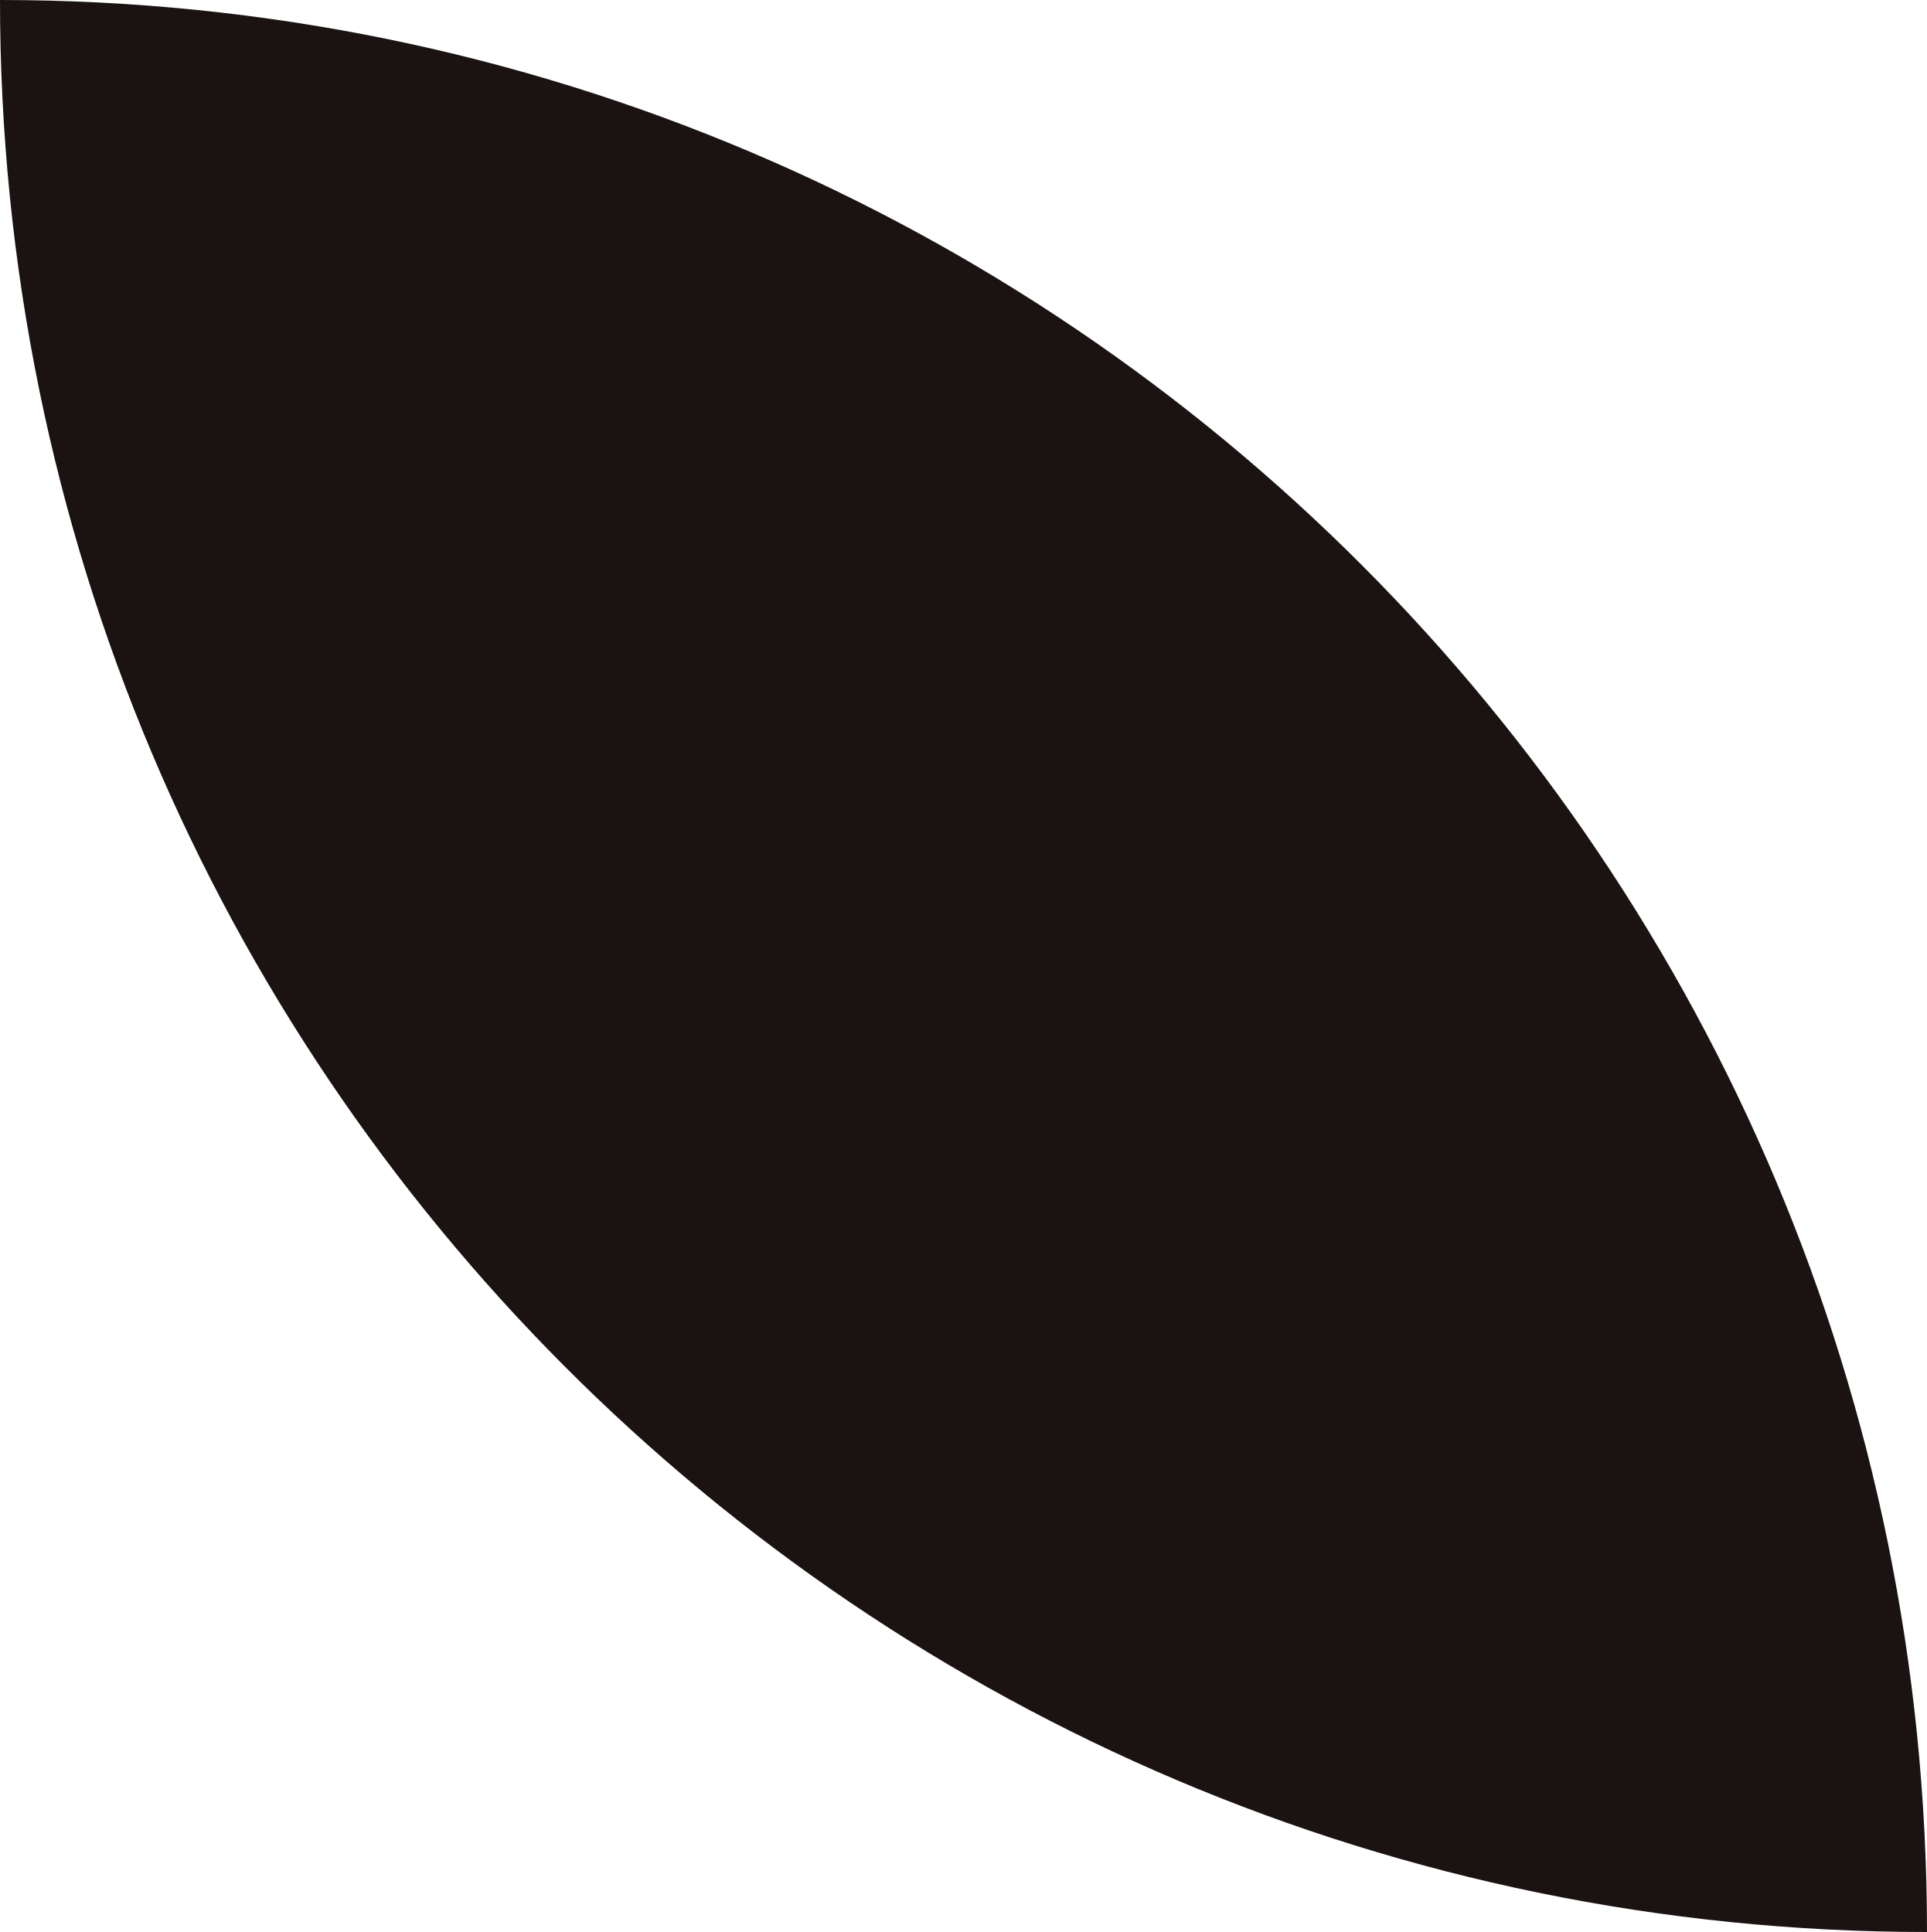
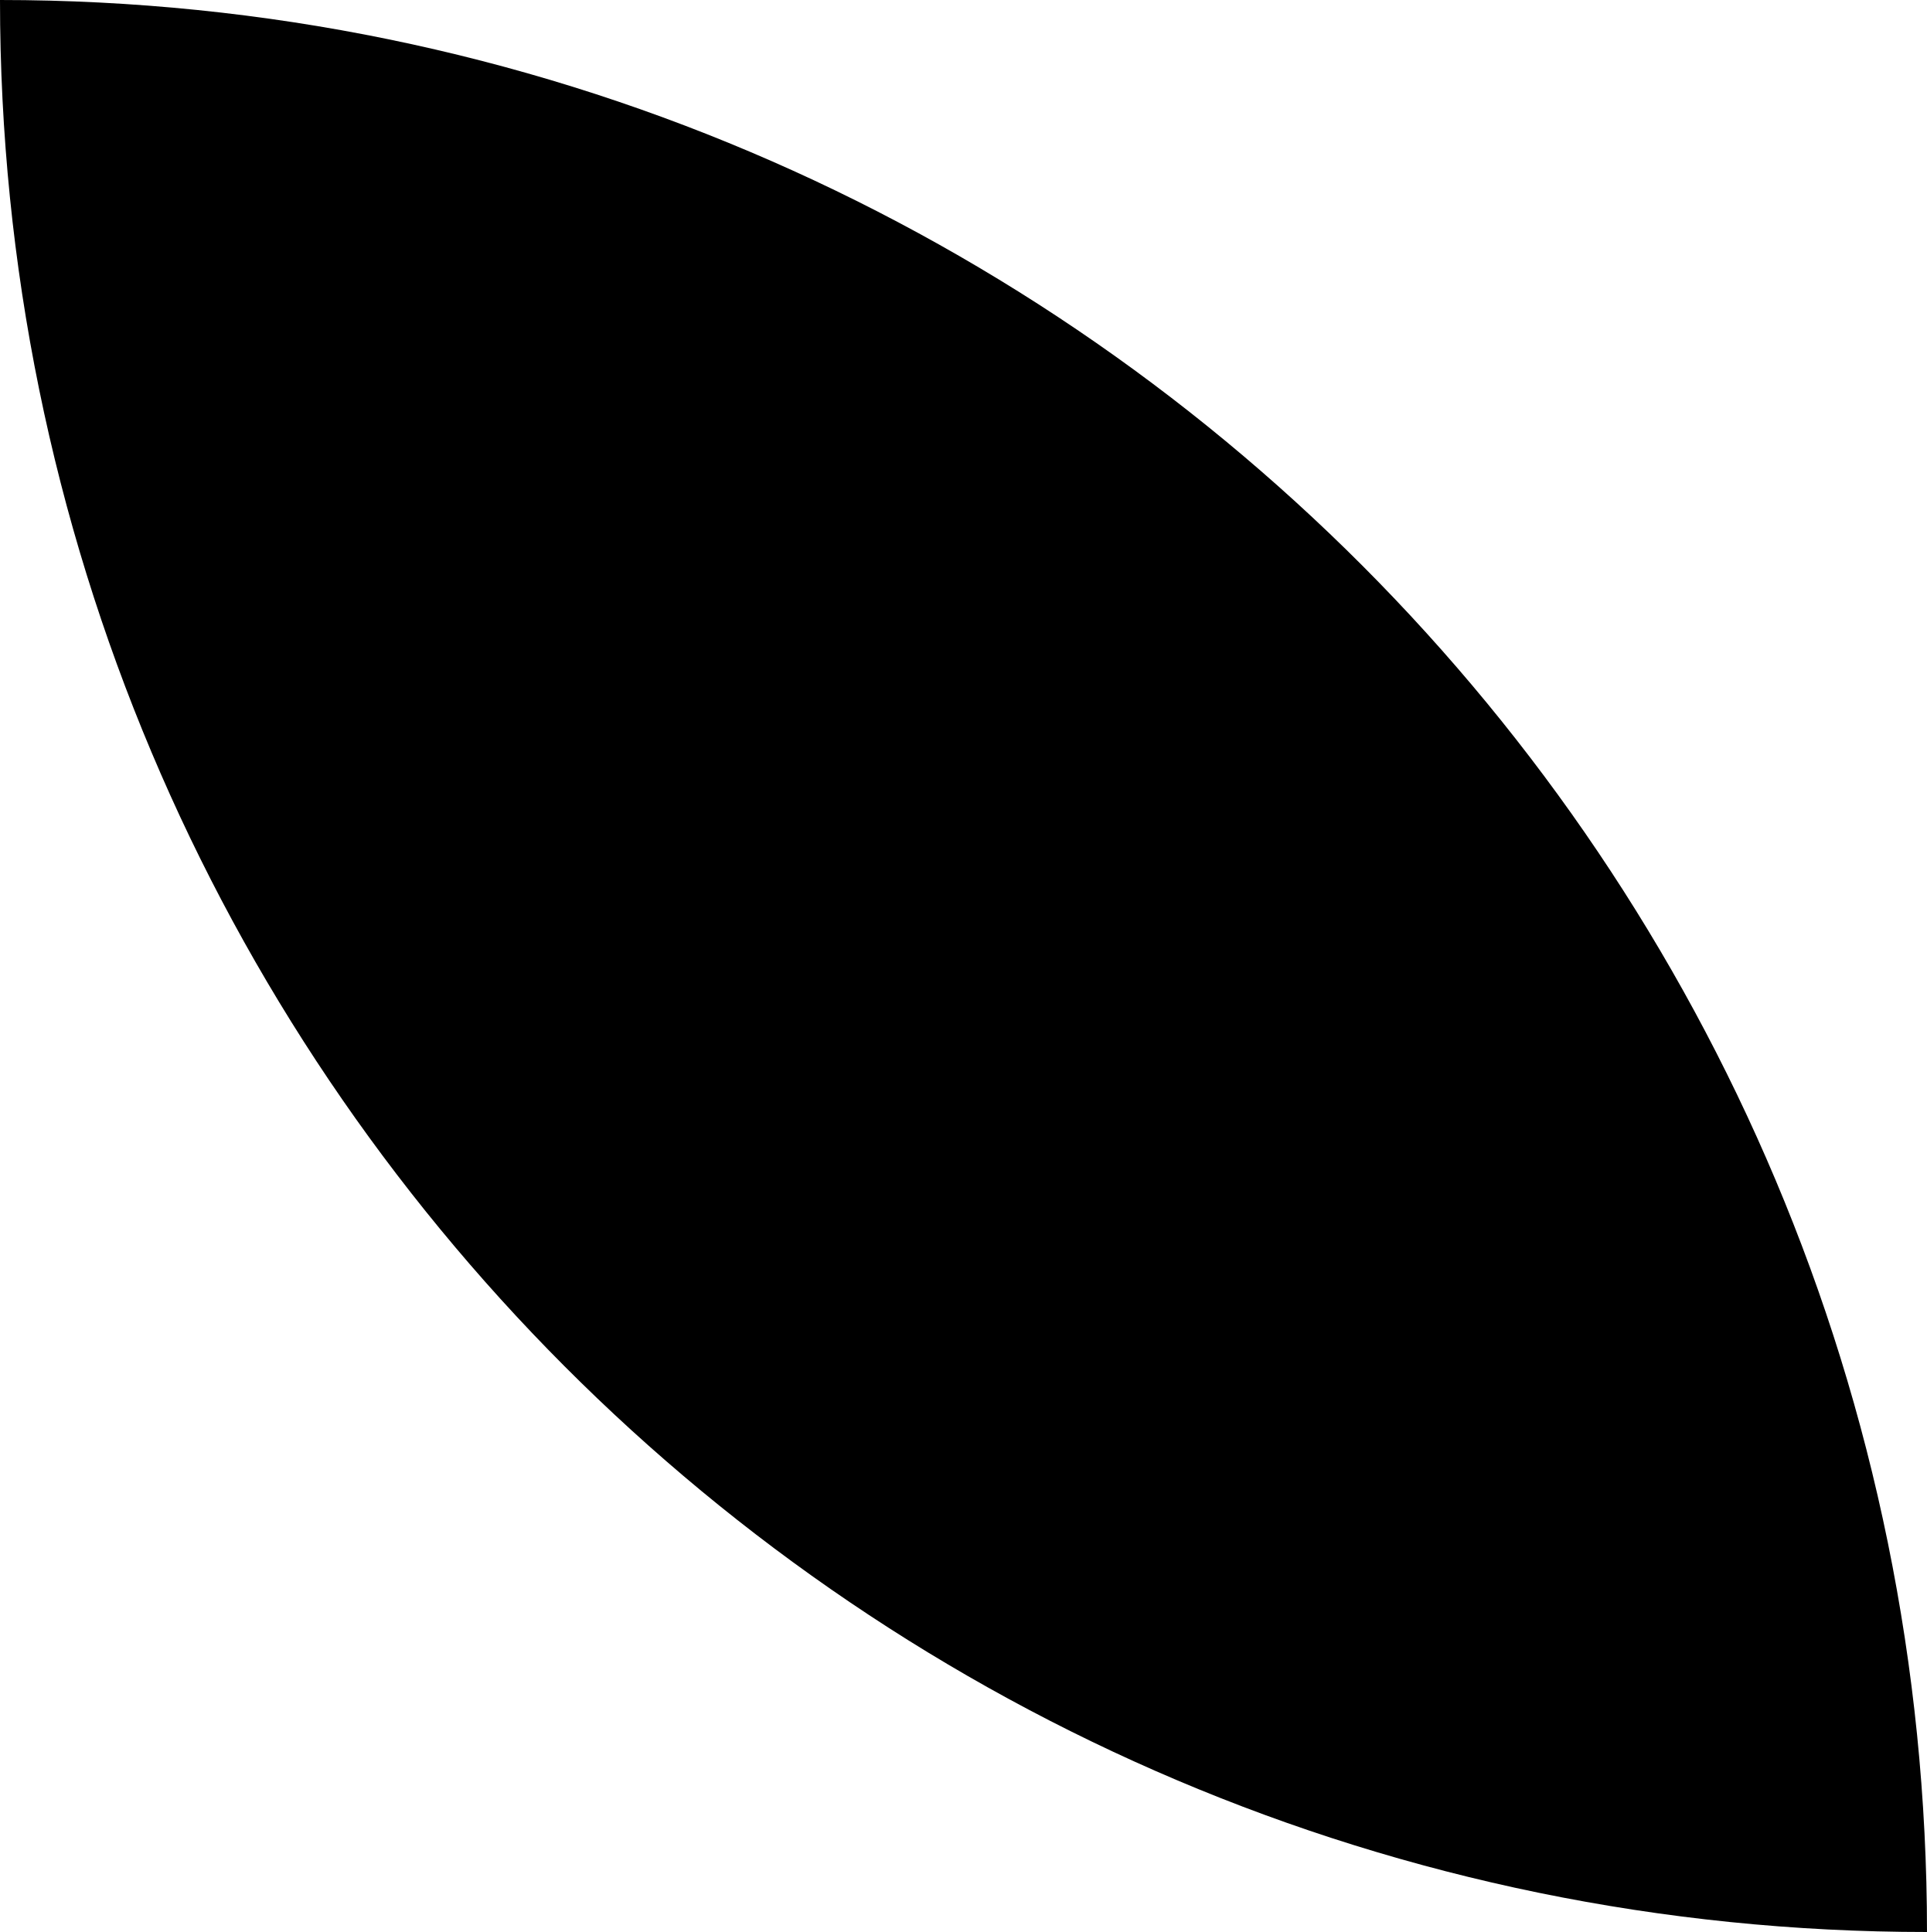
<svg xmlns="http://www.w3.org/2000/svg" width="39.119" height="39.229" viewBox="0 0 39.119 39.229" fill="none">
-   <path d="M39.119 39.229C17.514 39.229 0 21.666 0 0C21.605 0 39.119 17.563 39.119 39.229Z" fill="#1A1311">
+   <path d="M39.119 39.229C17.514 39.229 0 21.666 0 0C21.605 0 39.119 17.563 39.119 39.229Z" fill="#000000">
</path>
</svg>
